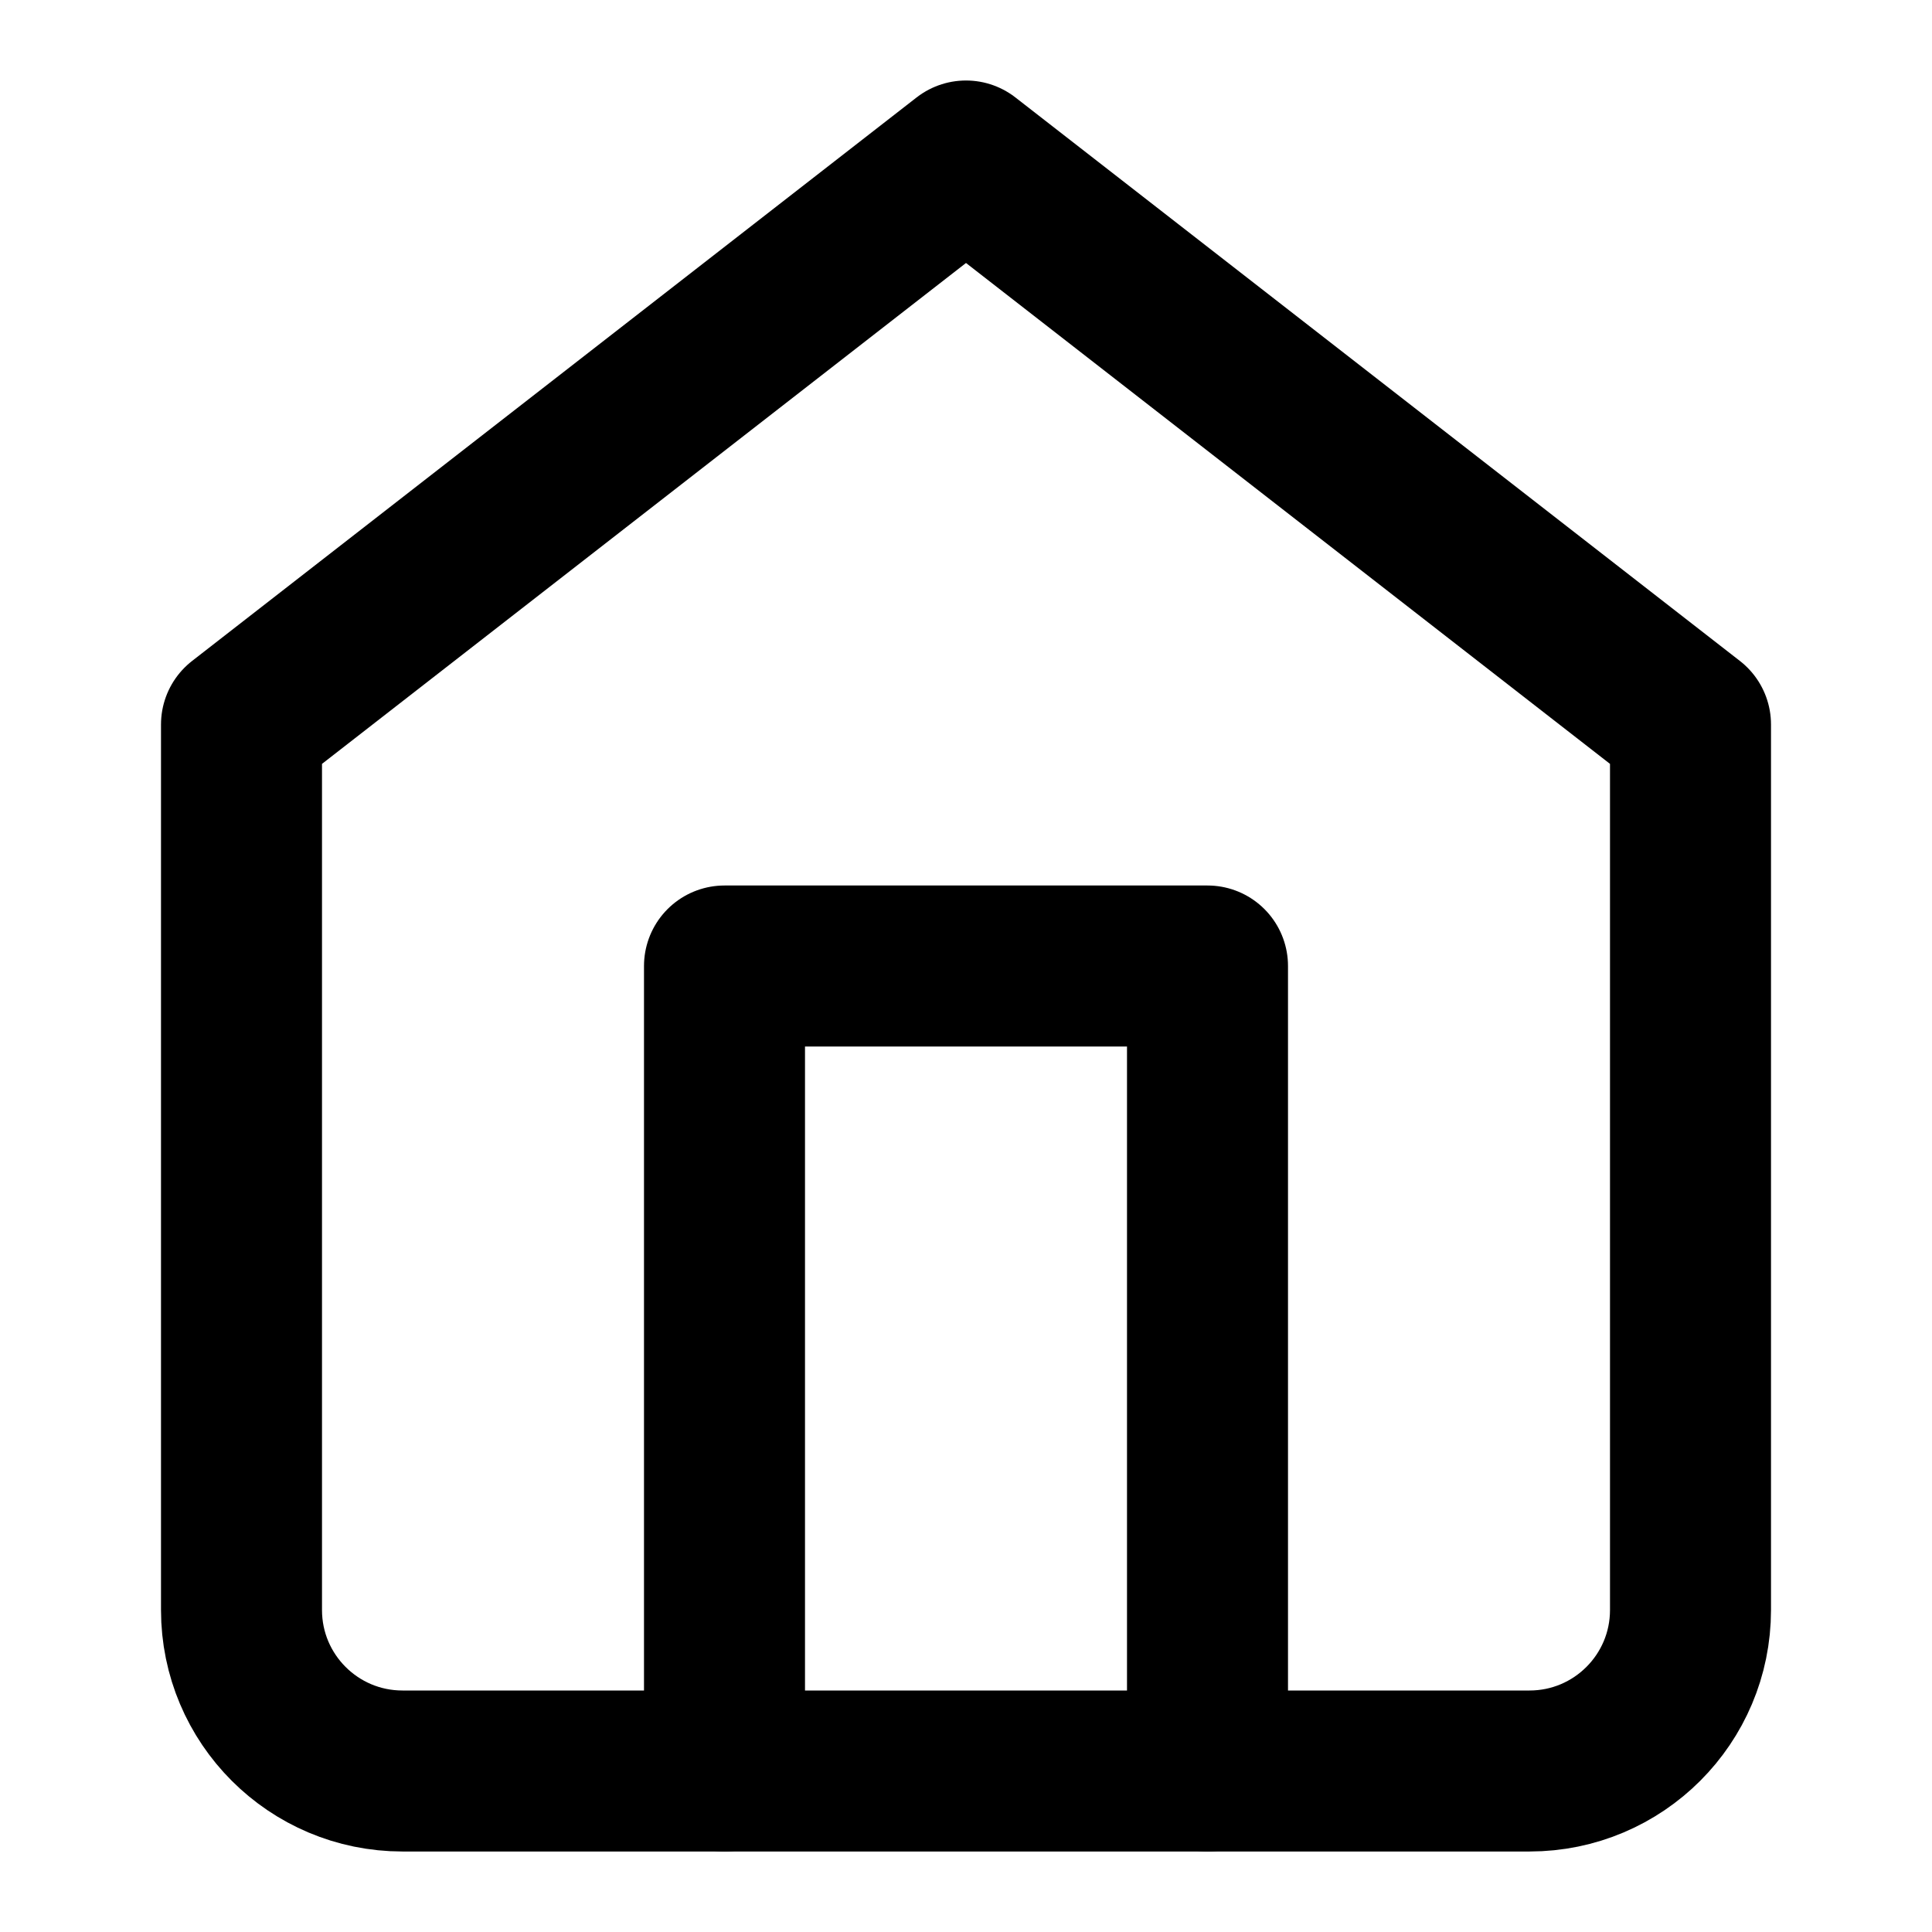
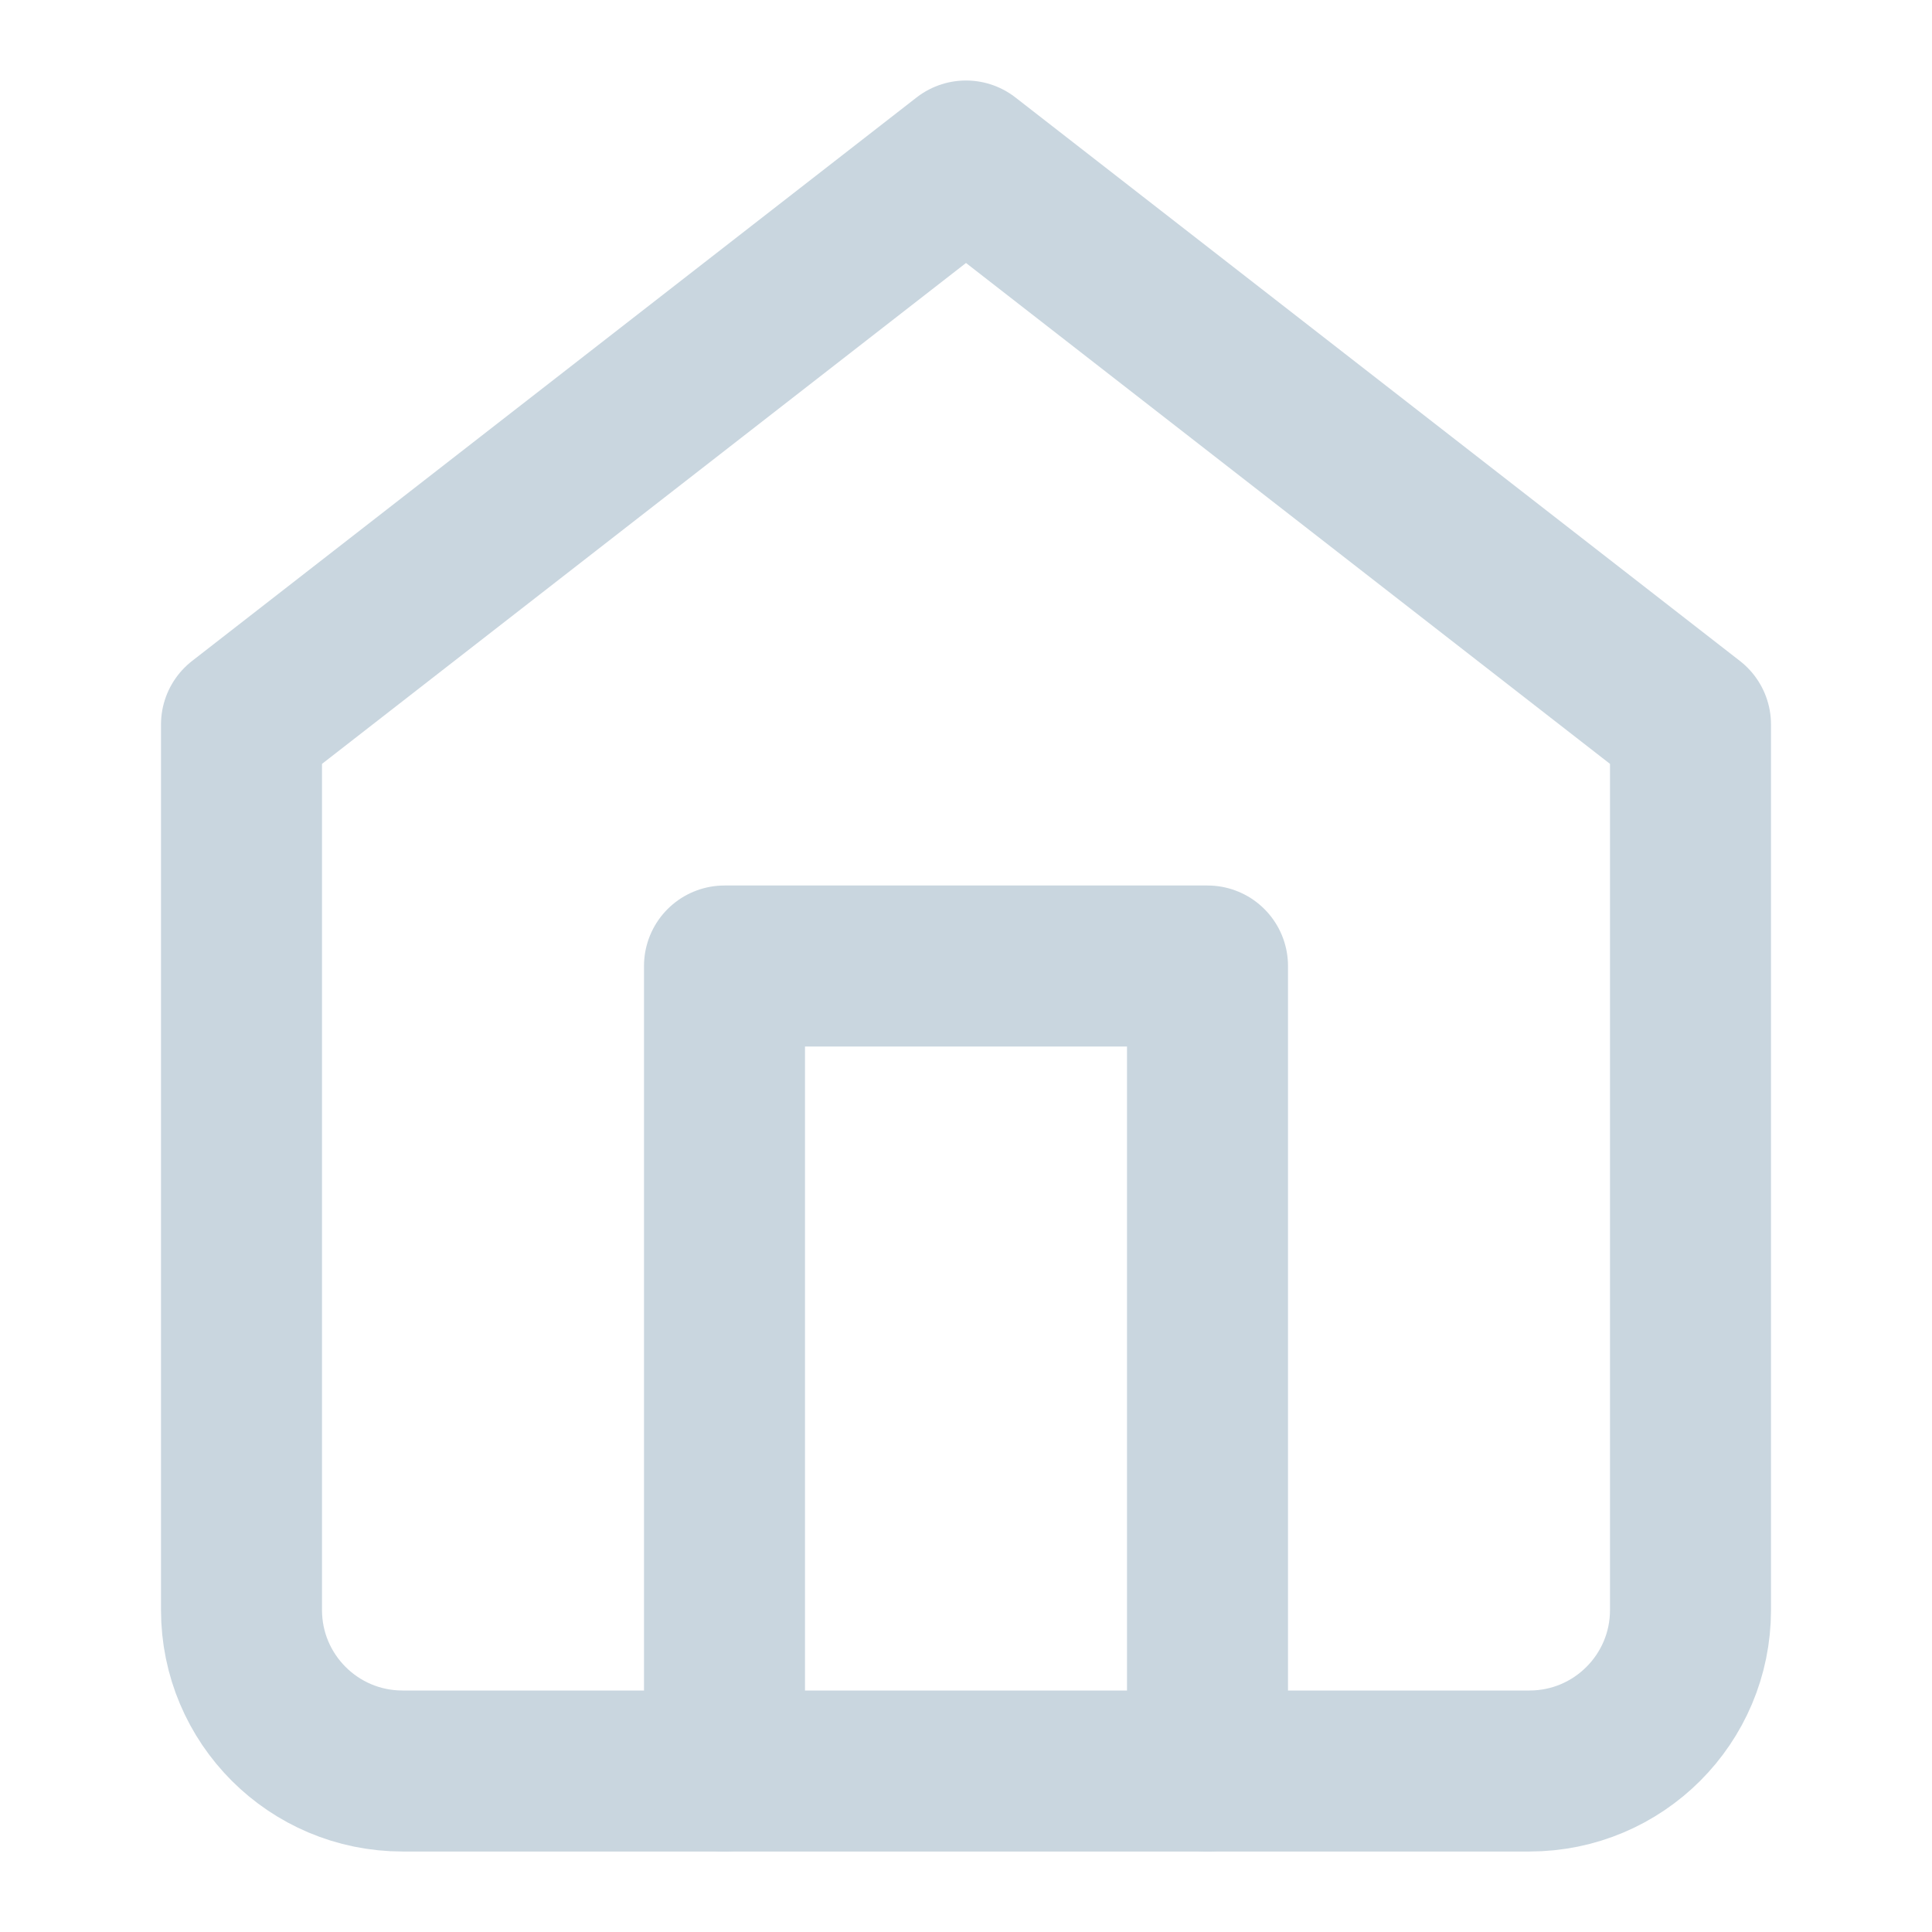
- <svg xmlns="http://www.w3.org/2000/svg" width="24" height="24" viewBox="0 0 24 24" fill="none" stroke="currentColor" stroke-width="2" stroke-linecap="round" stroke-linejoin="round" class="feather feather-home">
+ <svg xmlns="http://www.w3.org/2000/svg" width="24" height="24" viewBox="0 0 24 24" fill="none" stroke="#c9d6df" stroke-width="2" stroke-linecap="round" stroke-linejoin="round" class="feather feather-home">
  <path d="M3 9l9-7 9 7v11a2 2 0 0 1-2 2H5a2 2 0 0 1-2-2z" />
  <polyline points="9 22 9 12 15 12 15 22" />
</svg>
